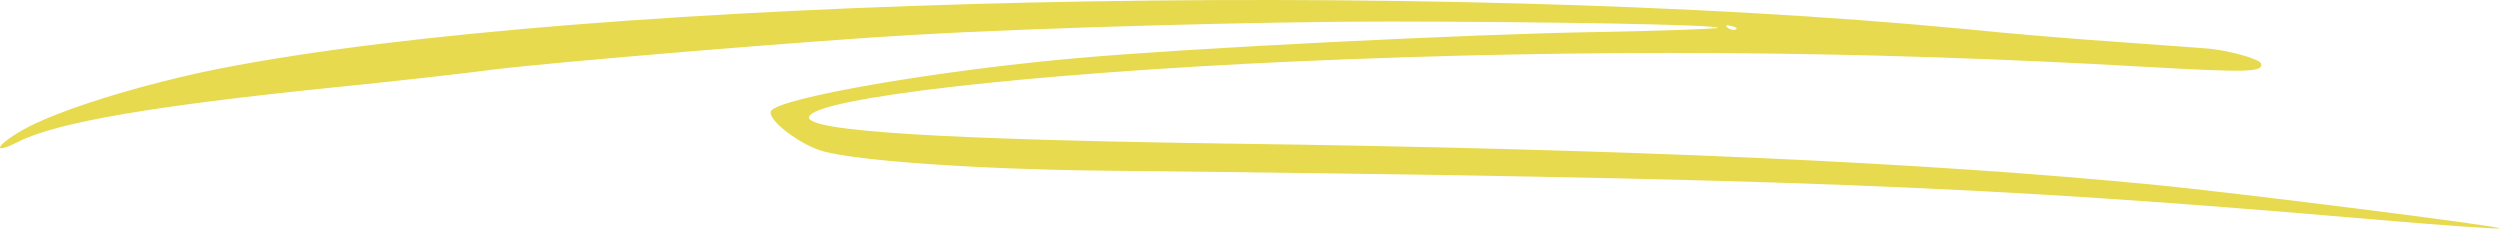
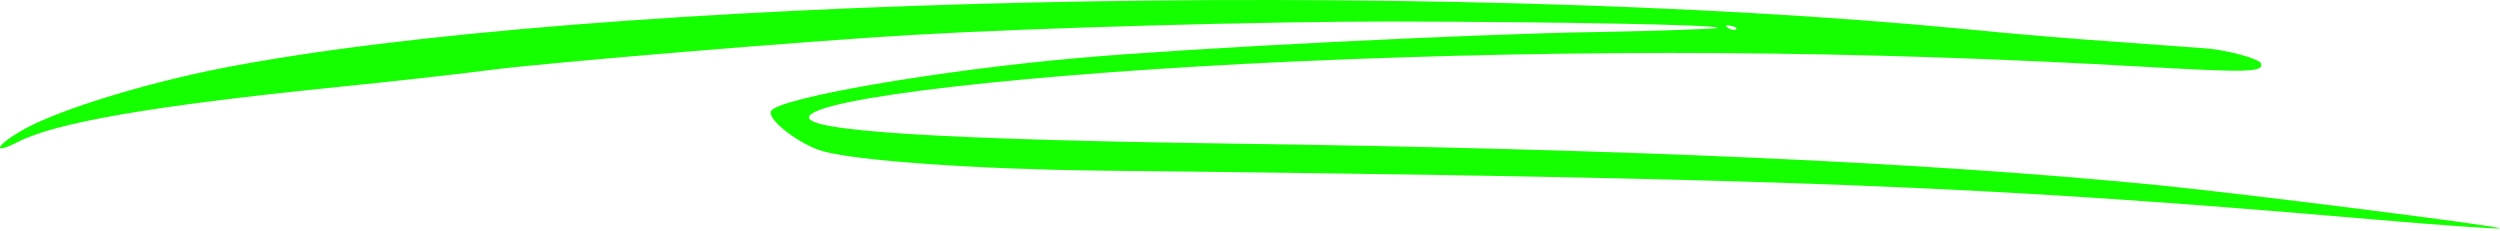
<svg xmlns="http://www.w3.org/2000/svg" width="575" height="53" viewBox="0 0 575 53" fill="none">
-   <path fill-rule="evenodd" clip-rule="evenodd" d="M508.11 11.201C506.706 11.032 497.547 10.441 487.808 9.695C478.044 9.046 461.838 7.706 451.765 6.663C328.932 -5.13 135.093 -0.75 50.863 15.71C32.829 19.264 12.956 25.43 5.117 29.956C-1.129 33.562 -1.918 35.732 4.199 32.609C12.836 28.194 34.877 24.368 76.598 20.121C90.108 18.772 106.439 16.936 112.882 16.074C126.179 14.358 187.586 9.278 210.288 8.01C238.891 6.357 291.14 4.931 319.811 4.953C357.482 5.004 394.777 5.68 395.105 6.389C395.247 6.634 382.601 7.076 367.096 7.373C338.295 7.835 273.766 11.043 247.675 13.369C215.973 16.159 178.752 22.543 177.318 25.576C176.389 27.5 184.028 33.378 189.437 34.827C197.647 37.027 224.783 38.915 252.649 39.238C411.722 40.968 455.574 42.676 545.631 50.449C562.222 51.893 575.452 52.746 574.995 52.52C574.036 51.849 513.739 44.285 496.085 42.557C441.911 37.255 373.145 34.255 282.784 33.026C216.675 32.084 185.197 30.171 186.077 26.887C187.242 22.541 236.797 16.873 297.68 14.138C365.043 11.171 427.159 11.562 494.043 15.403C516.993 16.687 520.633 16.627 520.036 14.604C519.786 13.605 512.857 11.645 508.11 11.201ZM399.247 6.774C398.879 6.986 397.984 6.85 397.385 6.379C396.69 5.882 397.058 5.67 398.12 5.955C399.209 6.143 399.711 6.588 399.247 6.774Z" fill="#E7DA4F" />
+   <path fill-rule="evenodd" clip-rule="evenodd" d="M508.11 11.201C506.706 11.032 497.547 10.441 487.808 9.695C478.044 9.046 461.838 7.706 451.765 6.663C328.932 -5.13 135.093 -0.75 50.863 15.71C32.829 19.264 12.956 25.43 5.117 29.956C-1.129 33.562 -1.918 35.732 4.199 32.609C12.836 28.194 34.877 24.368 76.598 20.121C90.108 18.772 106.439 16.936 112.882 16.074C126.179 14.358 187.586 9.278 210.288 8.01C238.891 6.357 291.14 4.931 319.811 4.953C357.482 5.004 394.777 5.68 395.105 6.389C395.247 6.634 382.601 7.076 367.096 7.373C338.295 7.835 273.766 11.043 247.675 13.369C215.973 16.159 178.752 22.543 177.318 25.576C176.389 27.5 184.028 33.378 189.437 34.827C197.647 37.027 224.783 38.915 252.649 39.238C411.722 40.968 455.574 42.676 545.631 50.449C562.222 51.893 575.452 52.746 574.995 52.52C574.036 51.849 513.739 44.285 496.085 42.557C441.911 37.255 373.145 34.255 282.784 33.026C216.675 32.084 185.197 30.171 186.077 26.887C187.242 22.541 236.797 16.873 297.68 14.138C365.043 11.171 427.159 11.562 494.043 15.403C516.993 16.687 520.633 16.627 520.036 14.604C519.786 13.605 512.857 11.645 508.11 11.201ZM399.247 6.774C398.879 6.986 397.984 6.85 397.385 6.379C396.69 5.882 397.058 5.67 398.12 5.955C399.209 6.143 399.711 6.588 399.247 6.774Z" fill="#14FF00" />
</svg>
